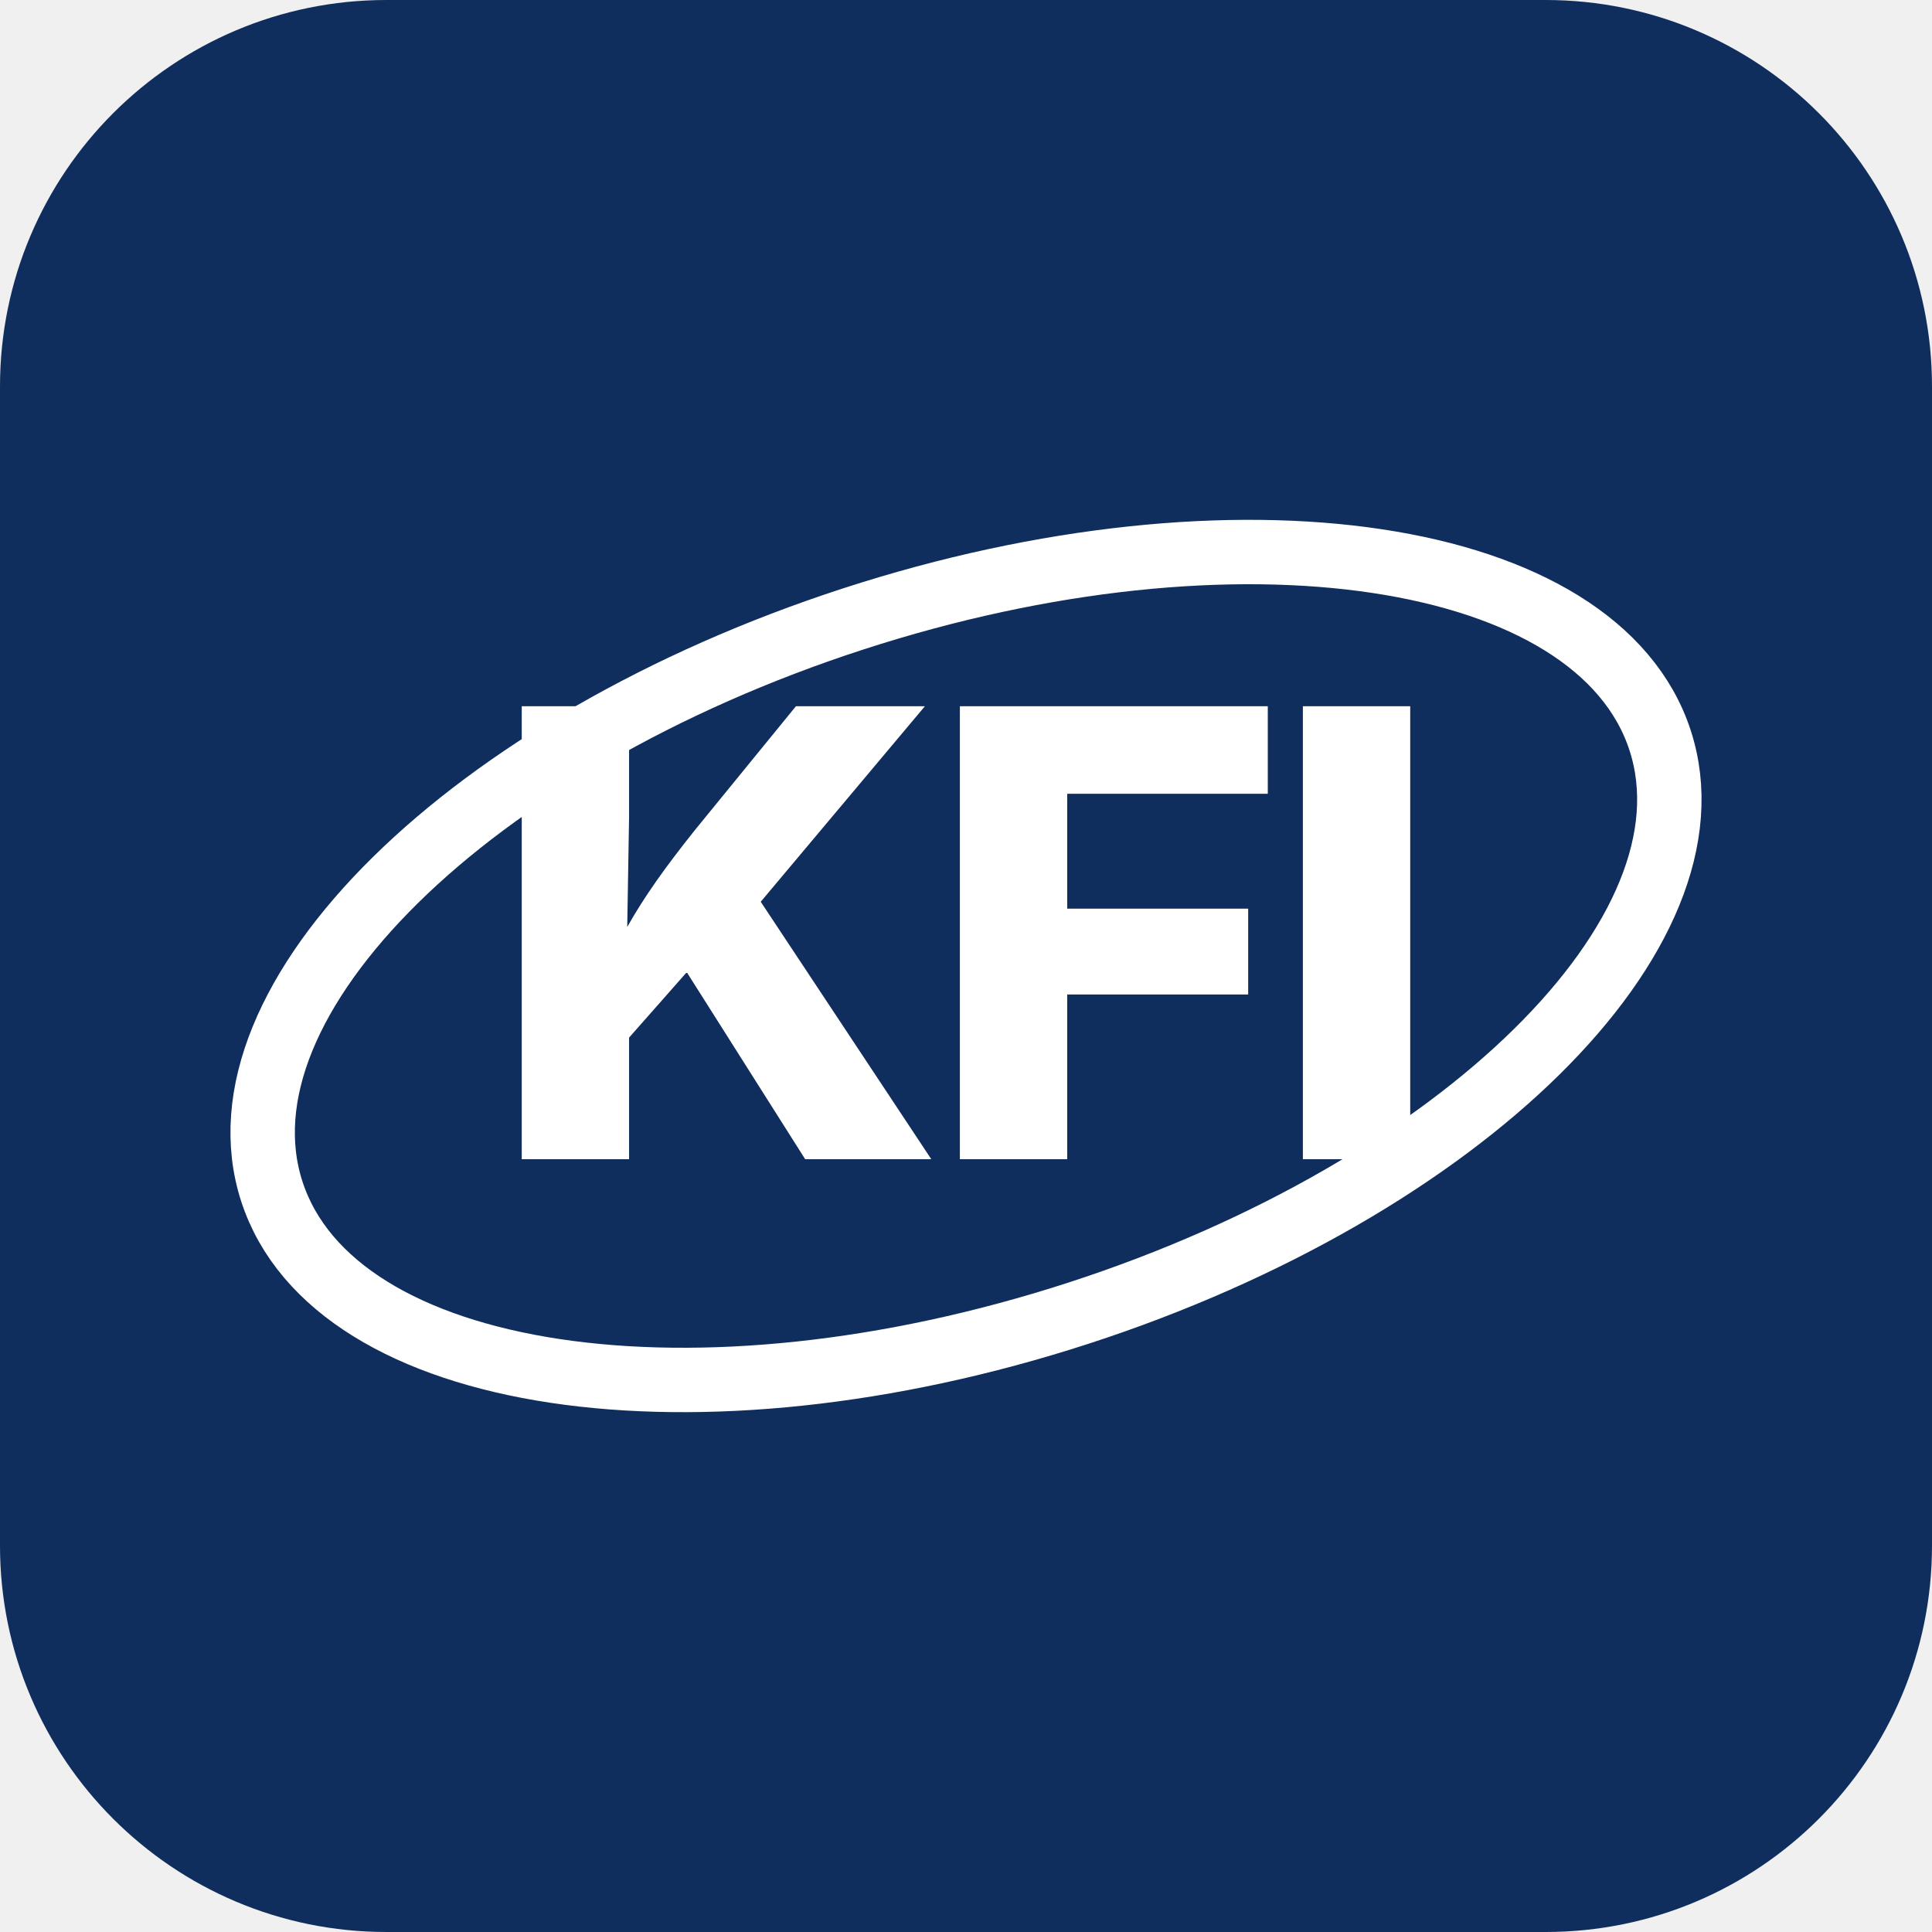
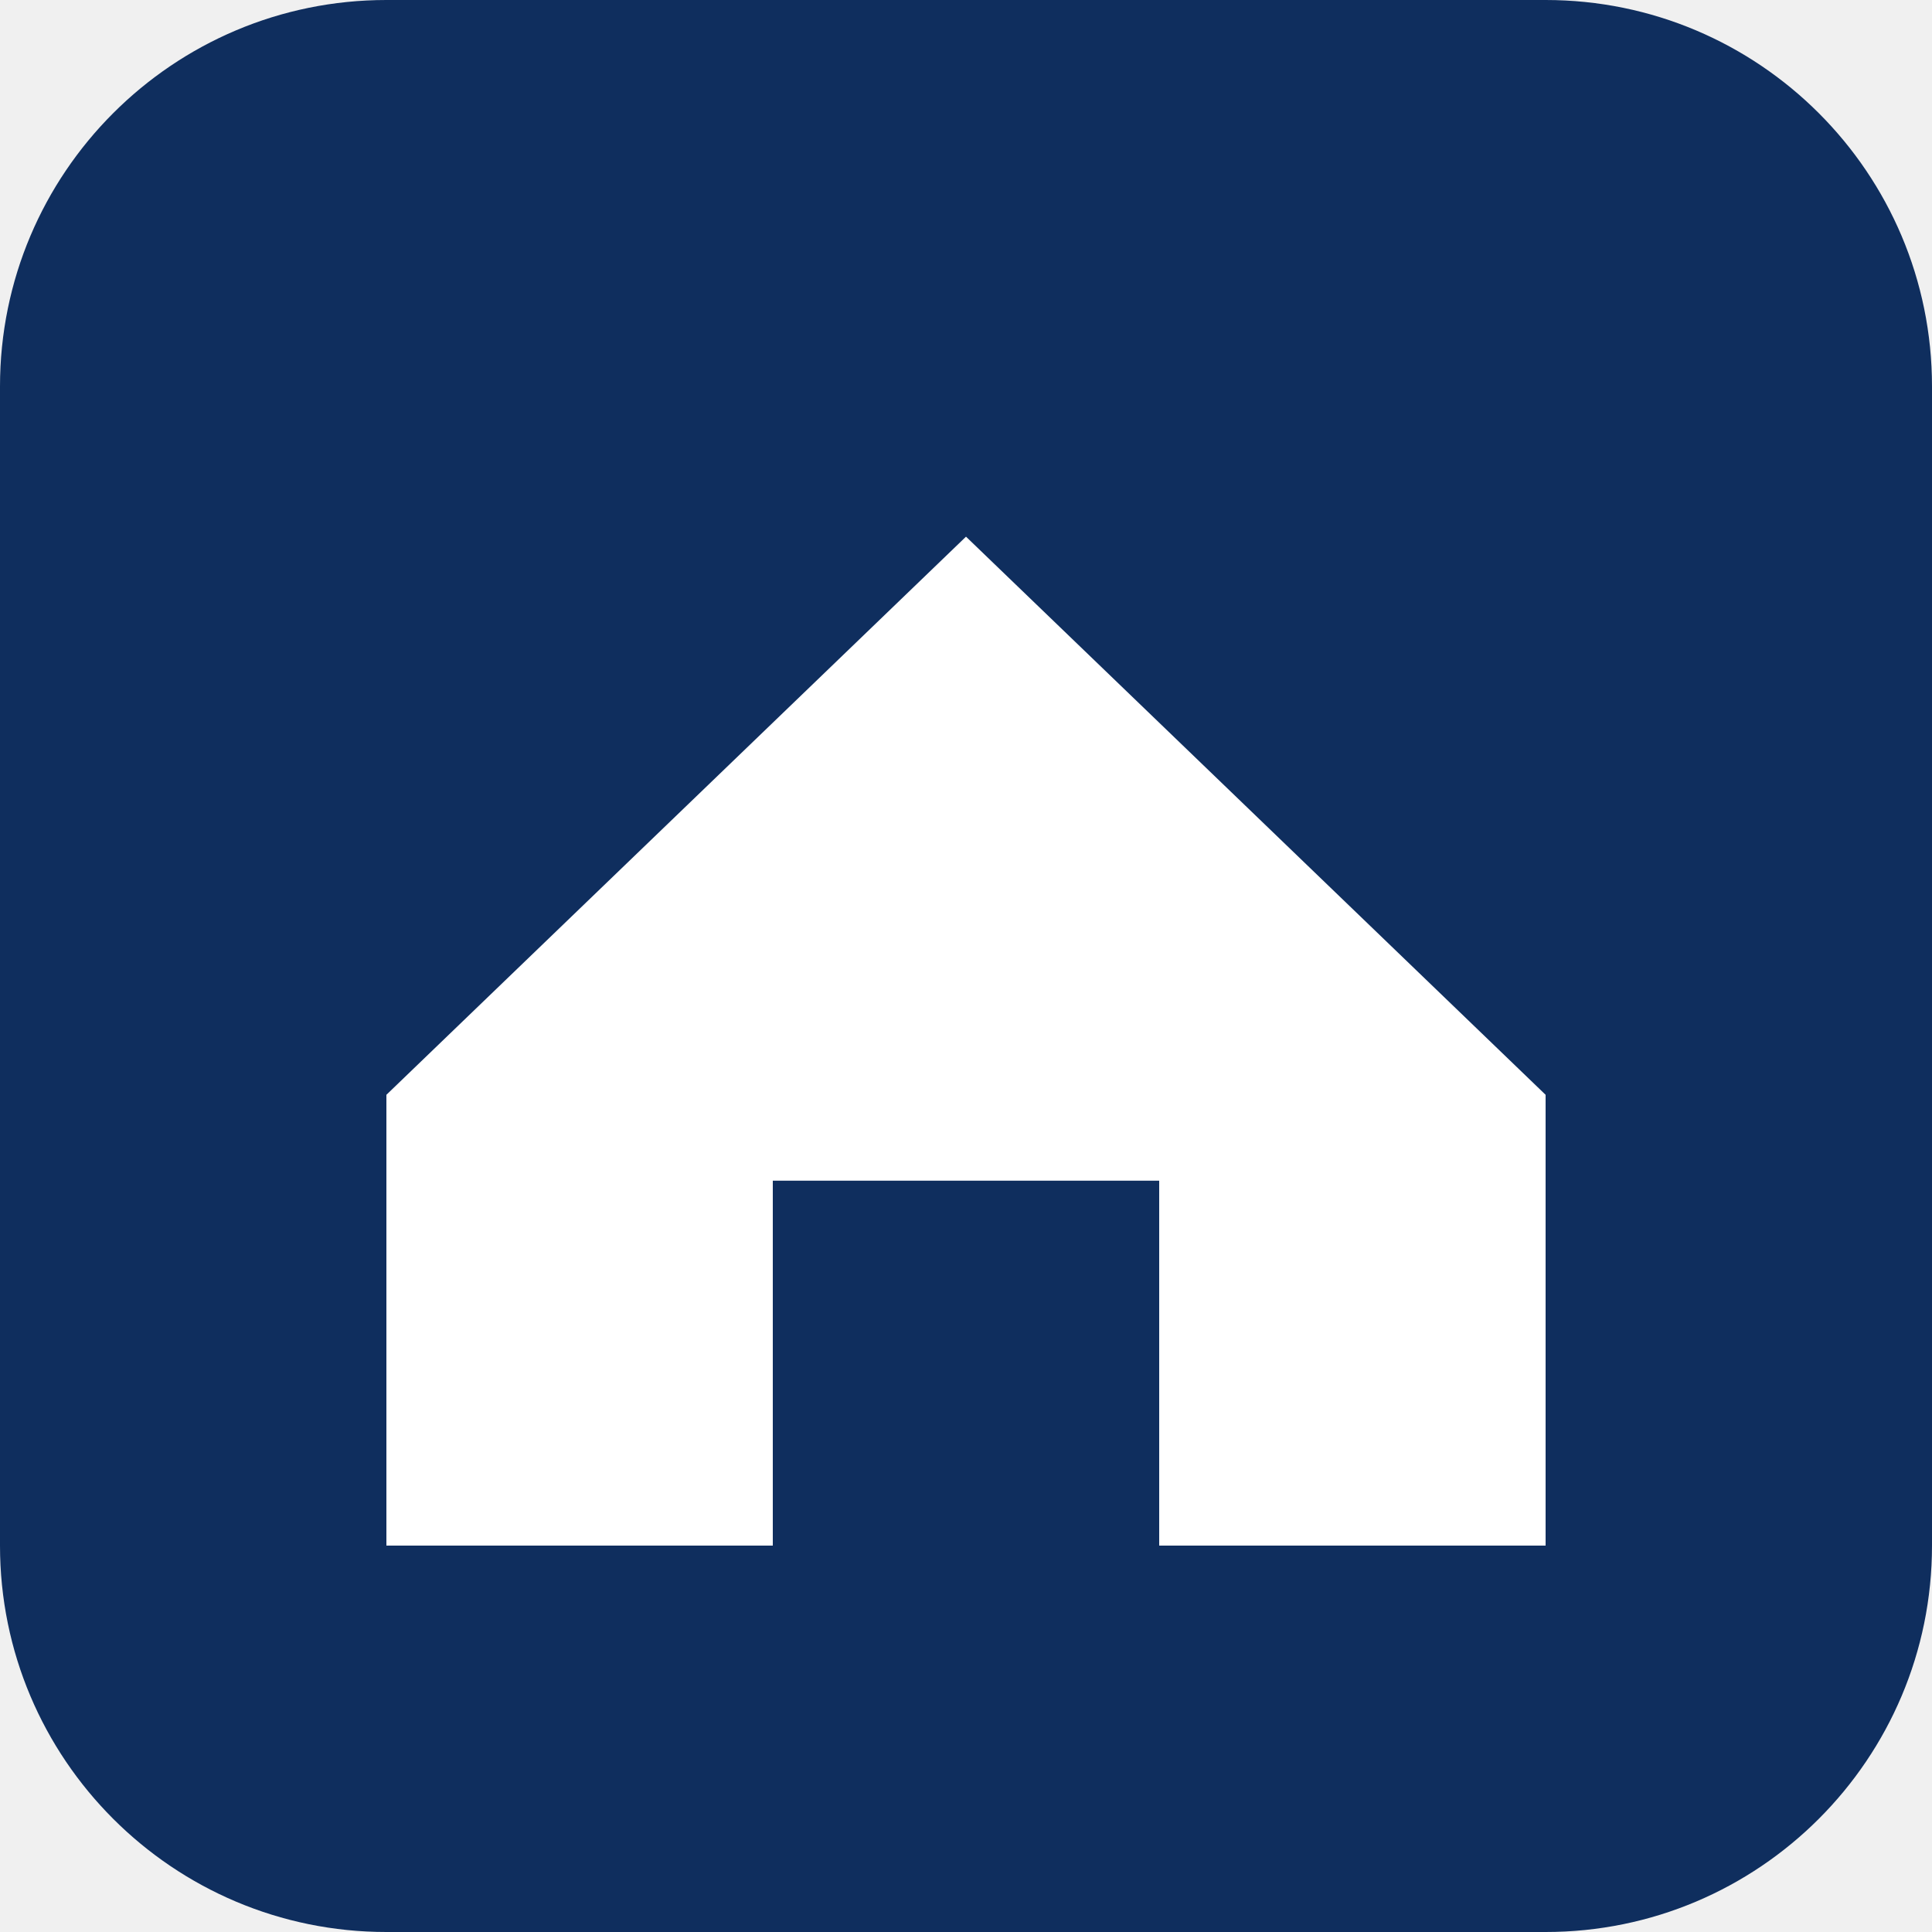
<svg xmlns="http://www.w3.org/2000/svg" width="180" height="180" viewBox="0 0 180 180" fill="none">
  <rect width="180" height="180" rx="36" fill="#0F2E5E" />
-   <ellipse cx="90" cy="90" rx="68" ry="34" transform="rotate(-18 90 90)" stroke="#ffffff" stroke-width="6" fill="none" />
-   <text x="90" y="108" text-anchor="middle" font-family="Inter, system-ui, -apple-system, sans-serif" font-weight="800" font-size="58" fill="#ffffff" letter-spacing="-2">KFI</text>
+   <path d="M36 102 L90 50 L144 102 L144 144 L108 144 L108 110 L72 110 L72 144 L36 144 Z" fill="#ffffff" />
</svg>
